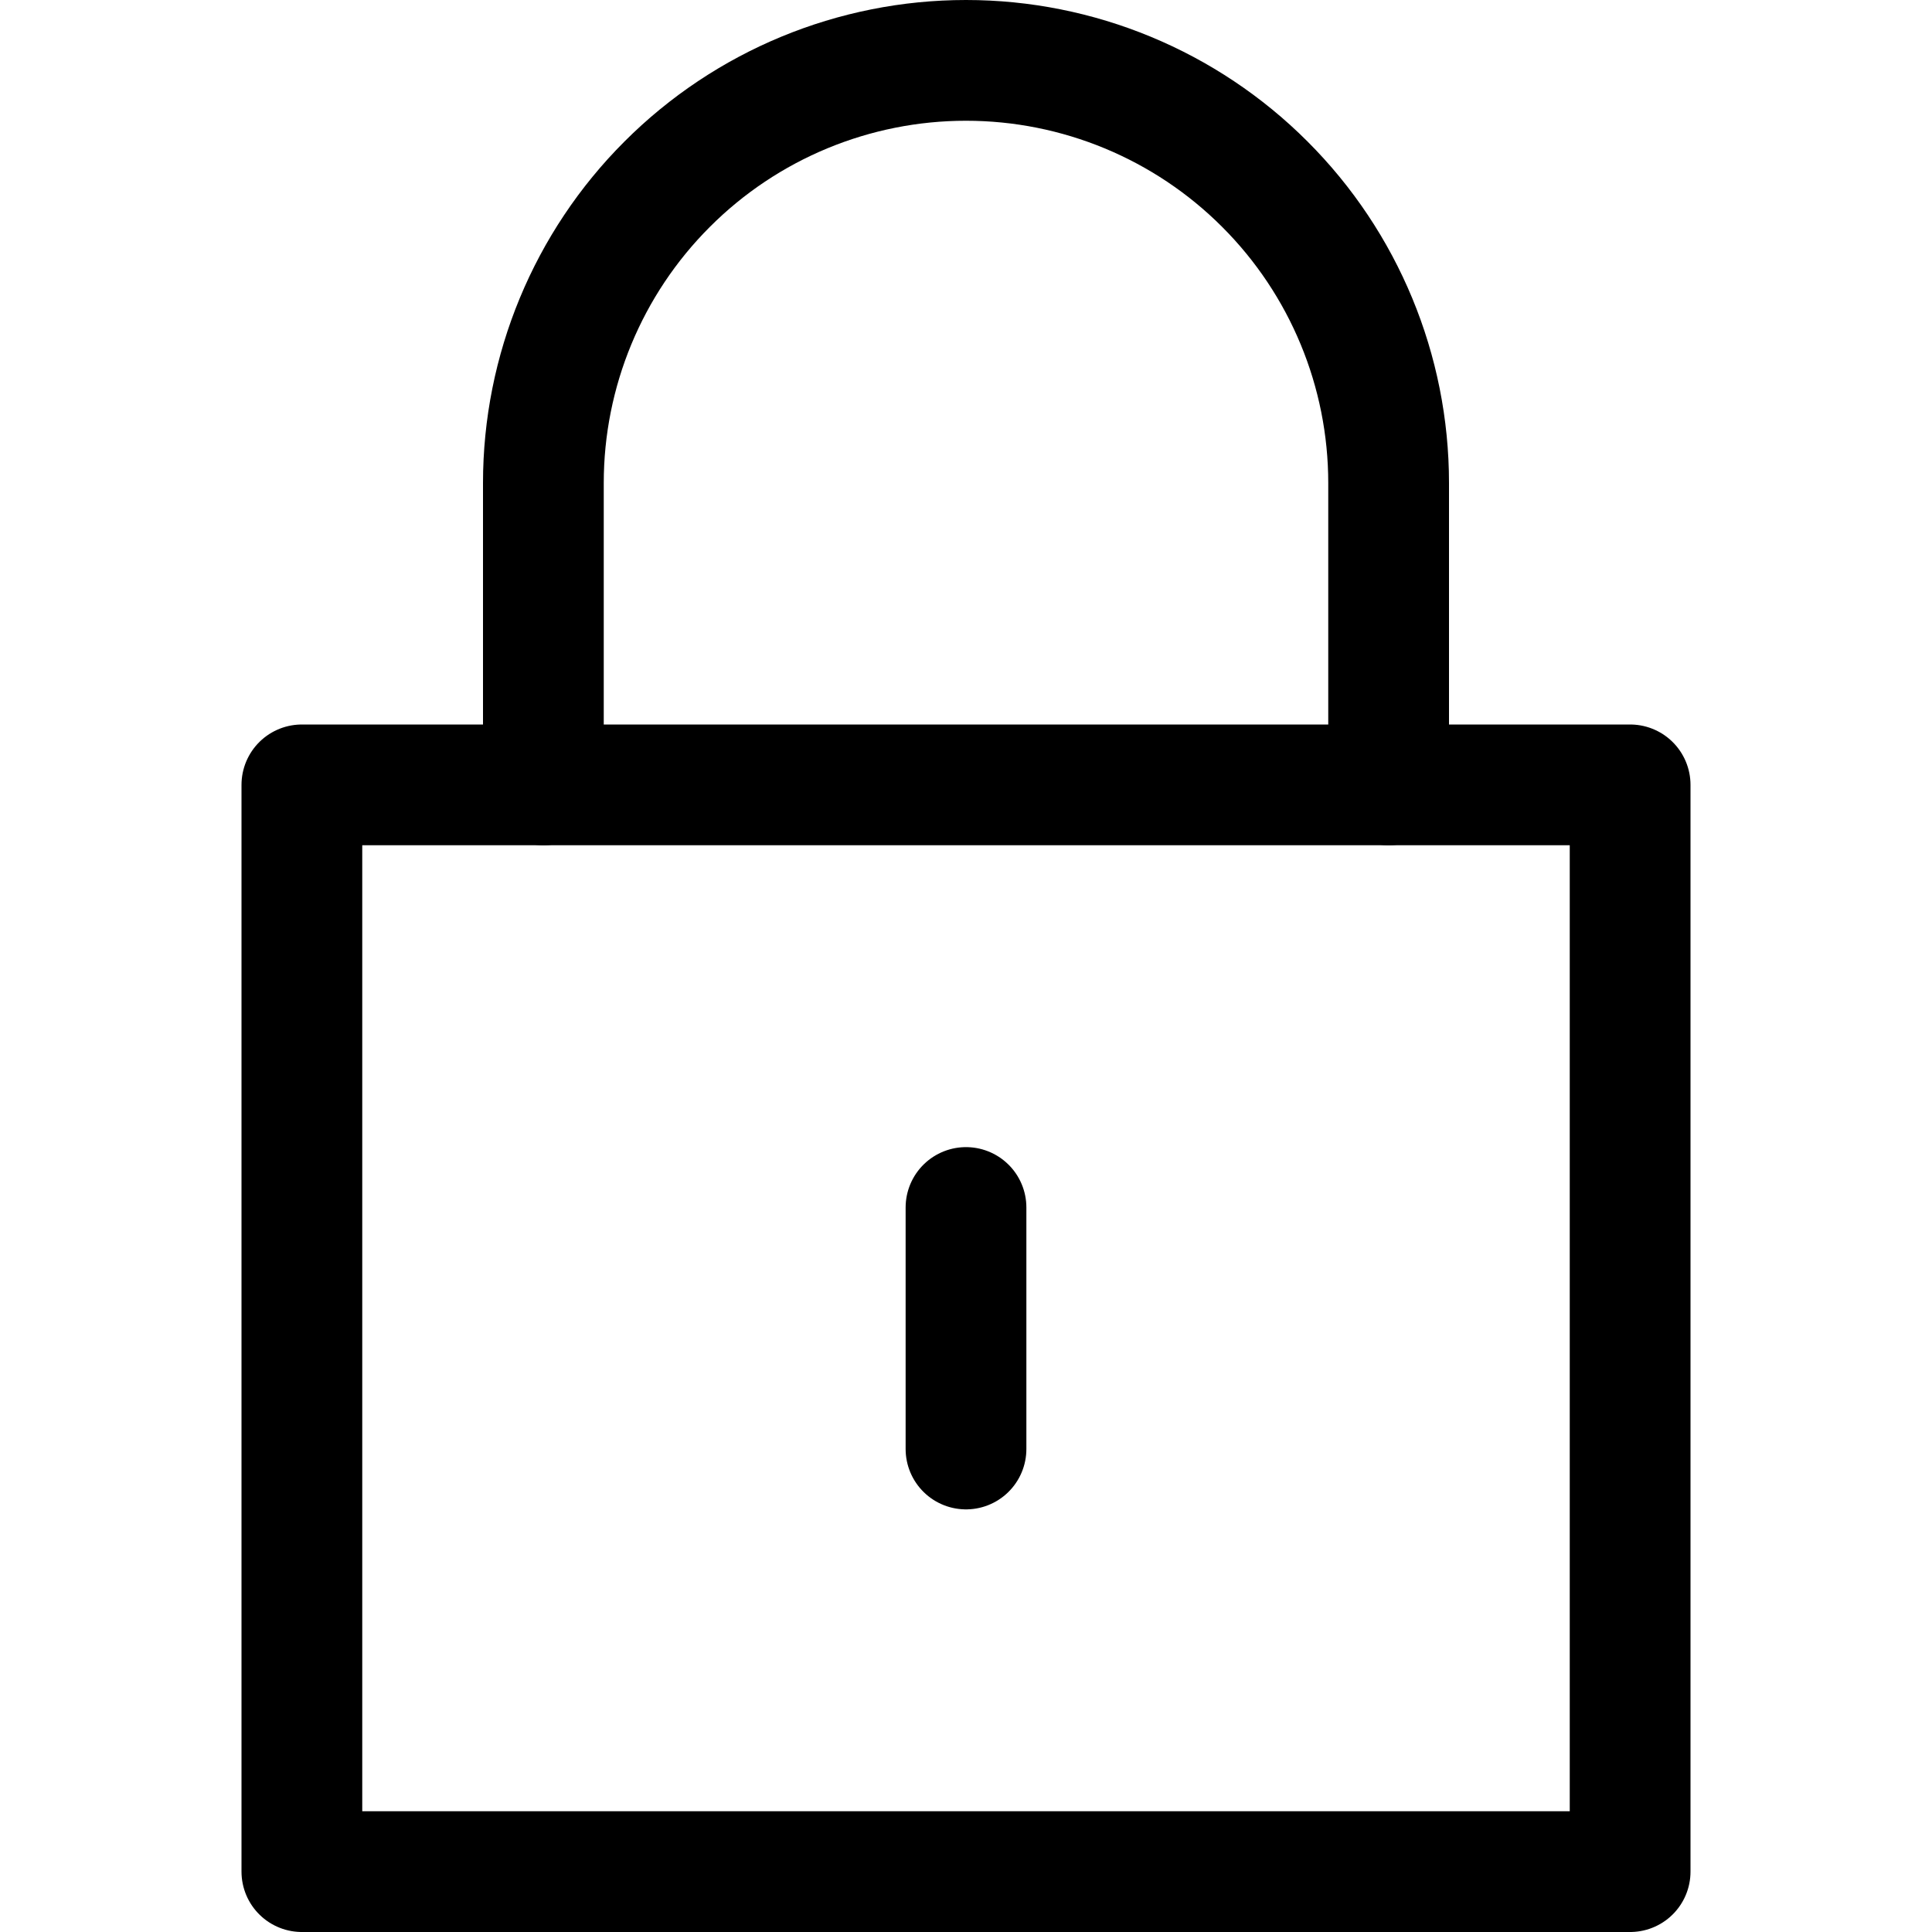
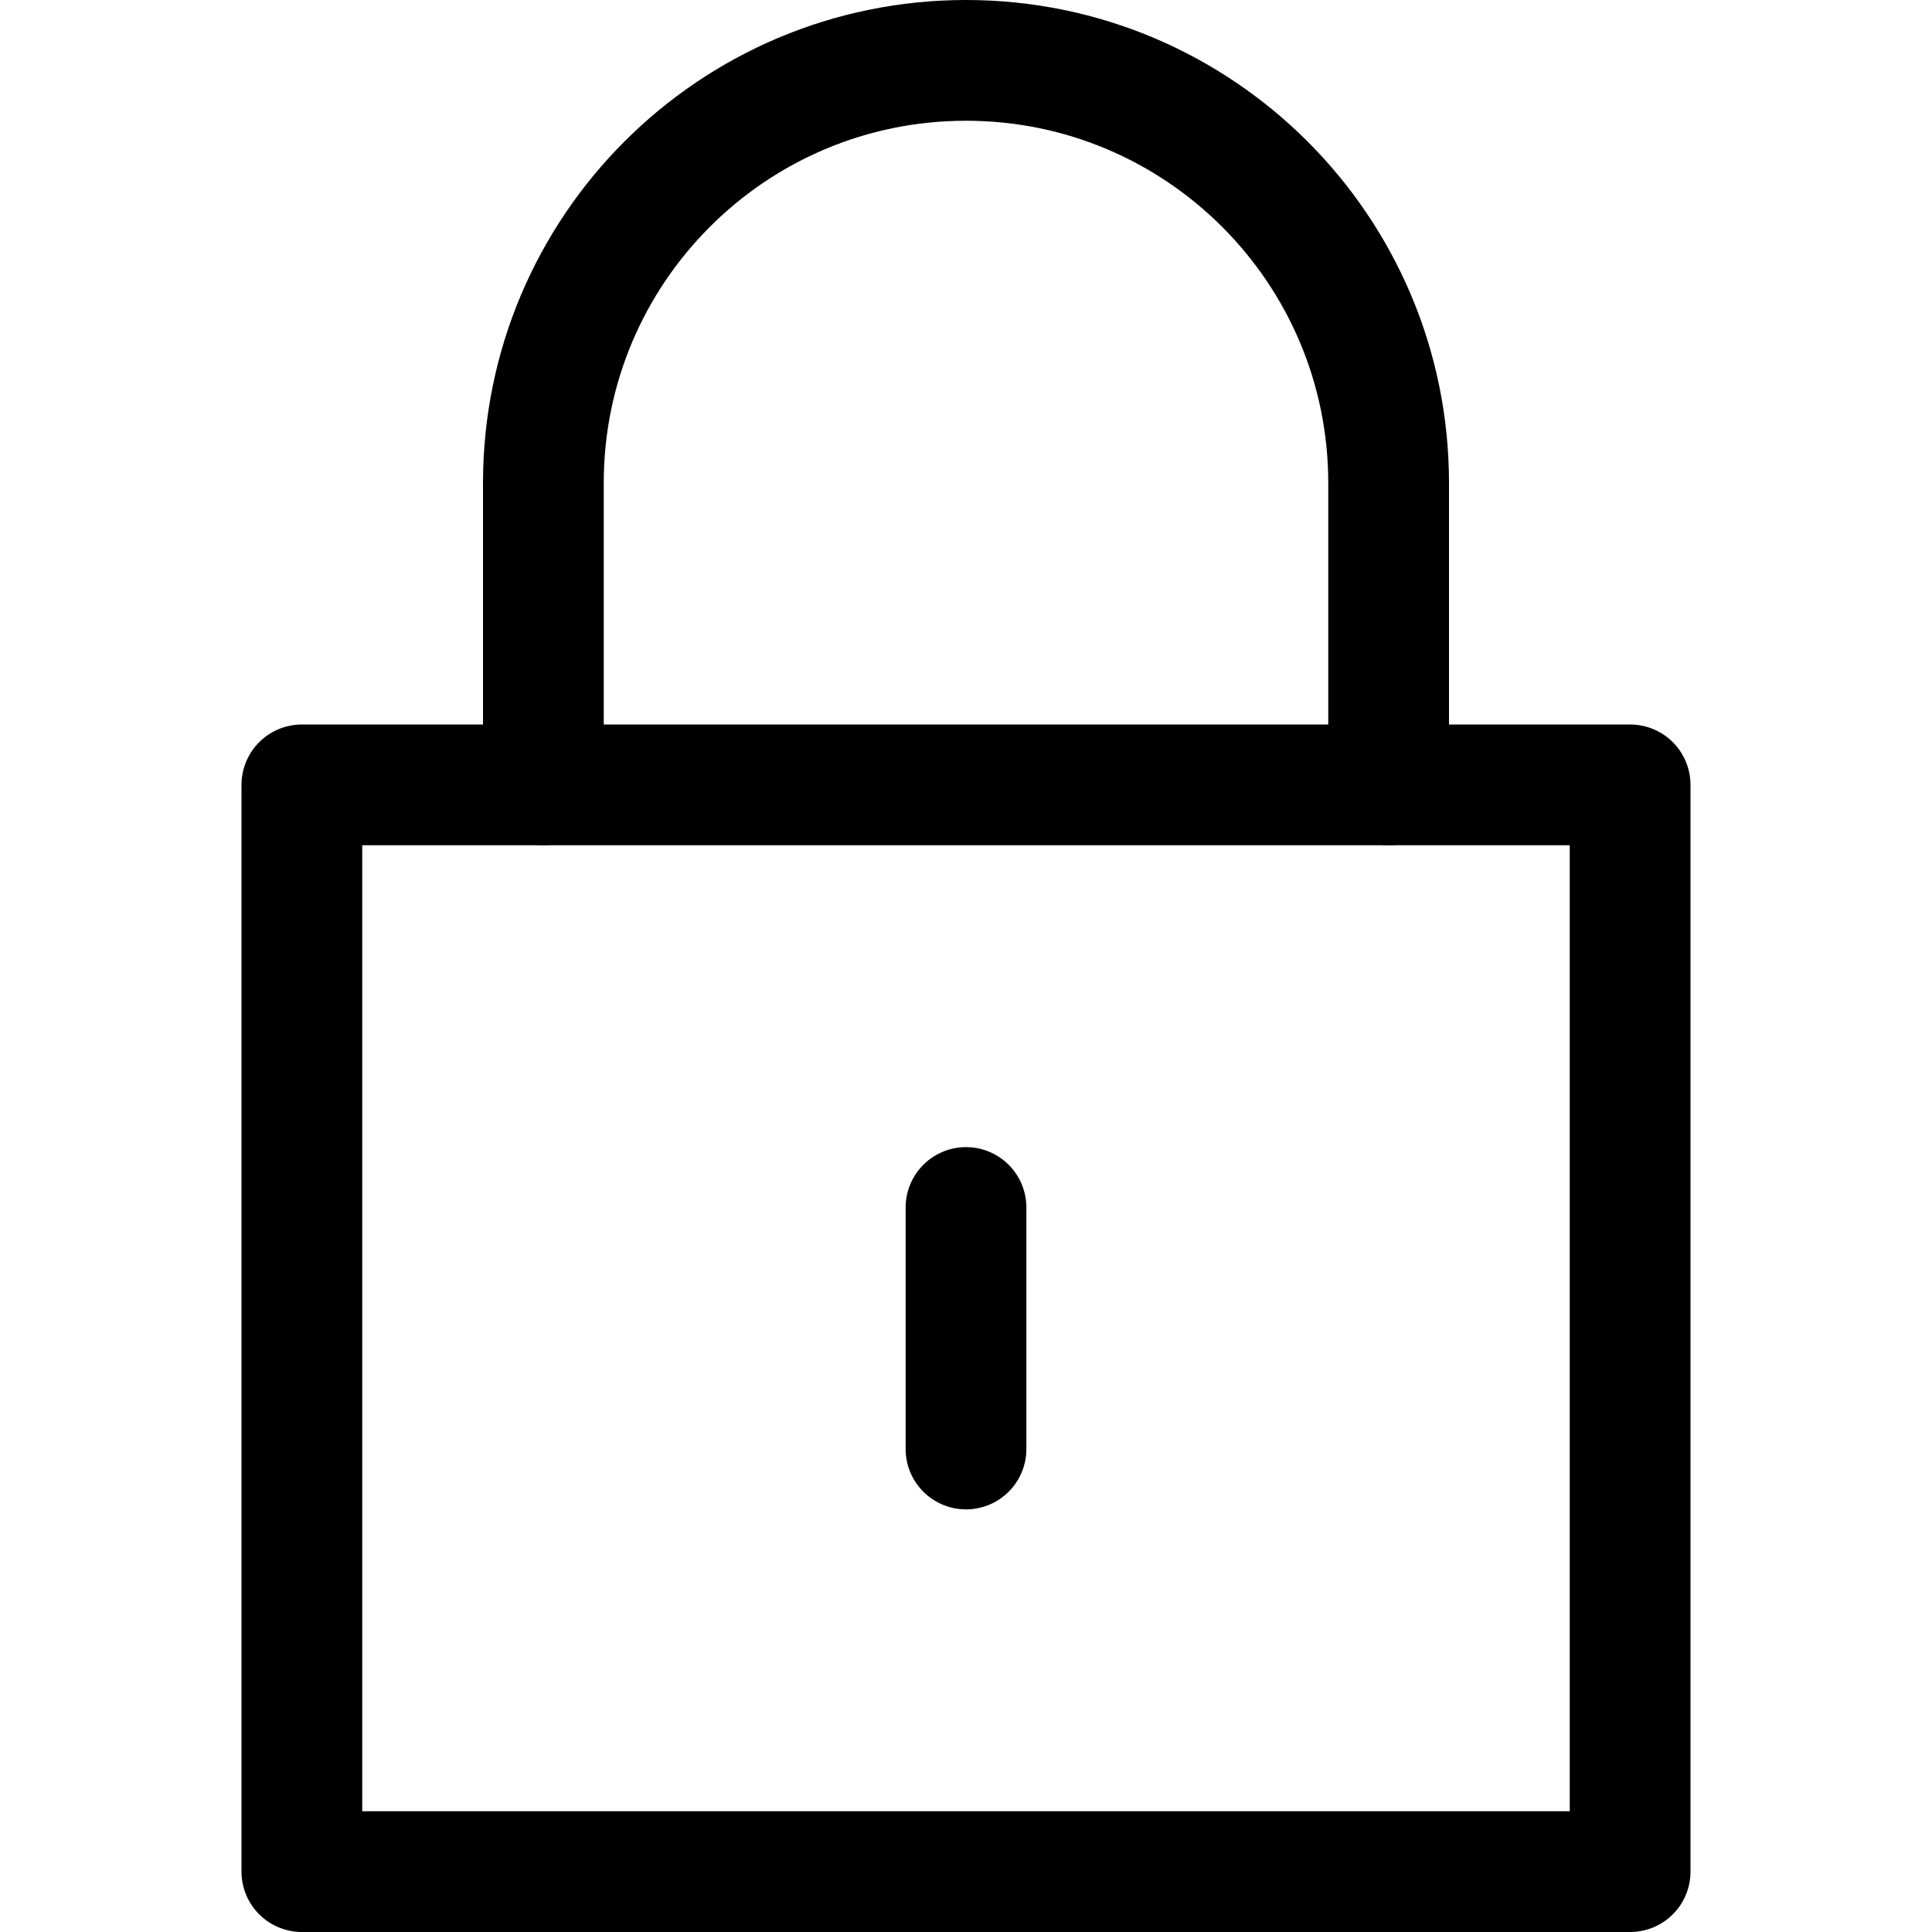
- <svg xmlns="http://www.w3.org/2000/svg" width="24" height="24" viewBox="0 0 24 24" fill="none">
-   <path d="M3.75 9.75H20.25V23.25H3.75V9.75Z" stroke="currentColor" stroke-width="1.5" stroke-linecap="round" stroke-linejoin="round" fill="none" />
-   <path d="M6.75 9.75V6C6.75 4.608 7.303 3.272 8.288 2.288C9.272 1.303 10.608 0.75 12 0.75C13.392 0.75 14.728 1.303 15.712 2.288C16.697 3.272 17.25 4.608 17.25 6V9.75" stroke="currentColor" stroke-width="1.5" stroke-linecap="round" stroke-linejoin="round" />
-   <path d="M12 15V18" stroke="currentColor" stroke-width="1.5" stroke-linecap="round" stroke-linejoin="round" fill="none" />
+ <svg xmlns="http://www.w3.org/2000/svg" viewBox="0 0 140 140" height="140" width="140">
+   <g transform="matrix(5.833333,0,0,5.833333,0,0)">
+     <path d="M3.750 9.750 L20.250 9.750 L20.250 23.250 L3.750 23.250 Z" fill="none" stroke="#000" stroke-linecap="round" stroke-linejoin="round" stroke-width="1.5" />
+     <path d="M6.75,9.75V6a5.25,5.25,0,0,1,10.5,0V9.75" fill="none" stroke="#000" stroke-linecap="round" stroke-linejoin="round" stroke-width="1.5" />
+     <path d="M12 15L12 18" fill="none" stroke="#000" stroke-linecap="round" stroke-linejoin="round" stroke-width="1.5" />
+   </g>
</svg>
